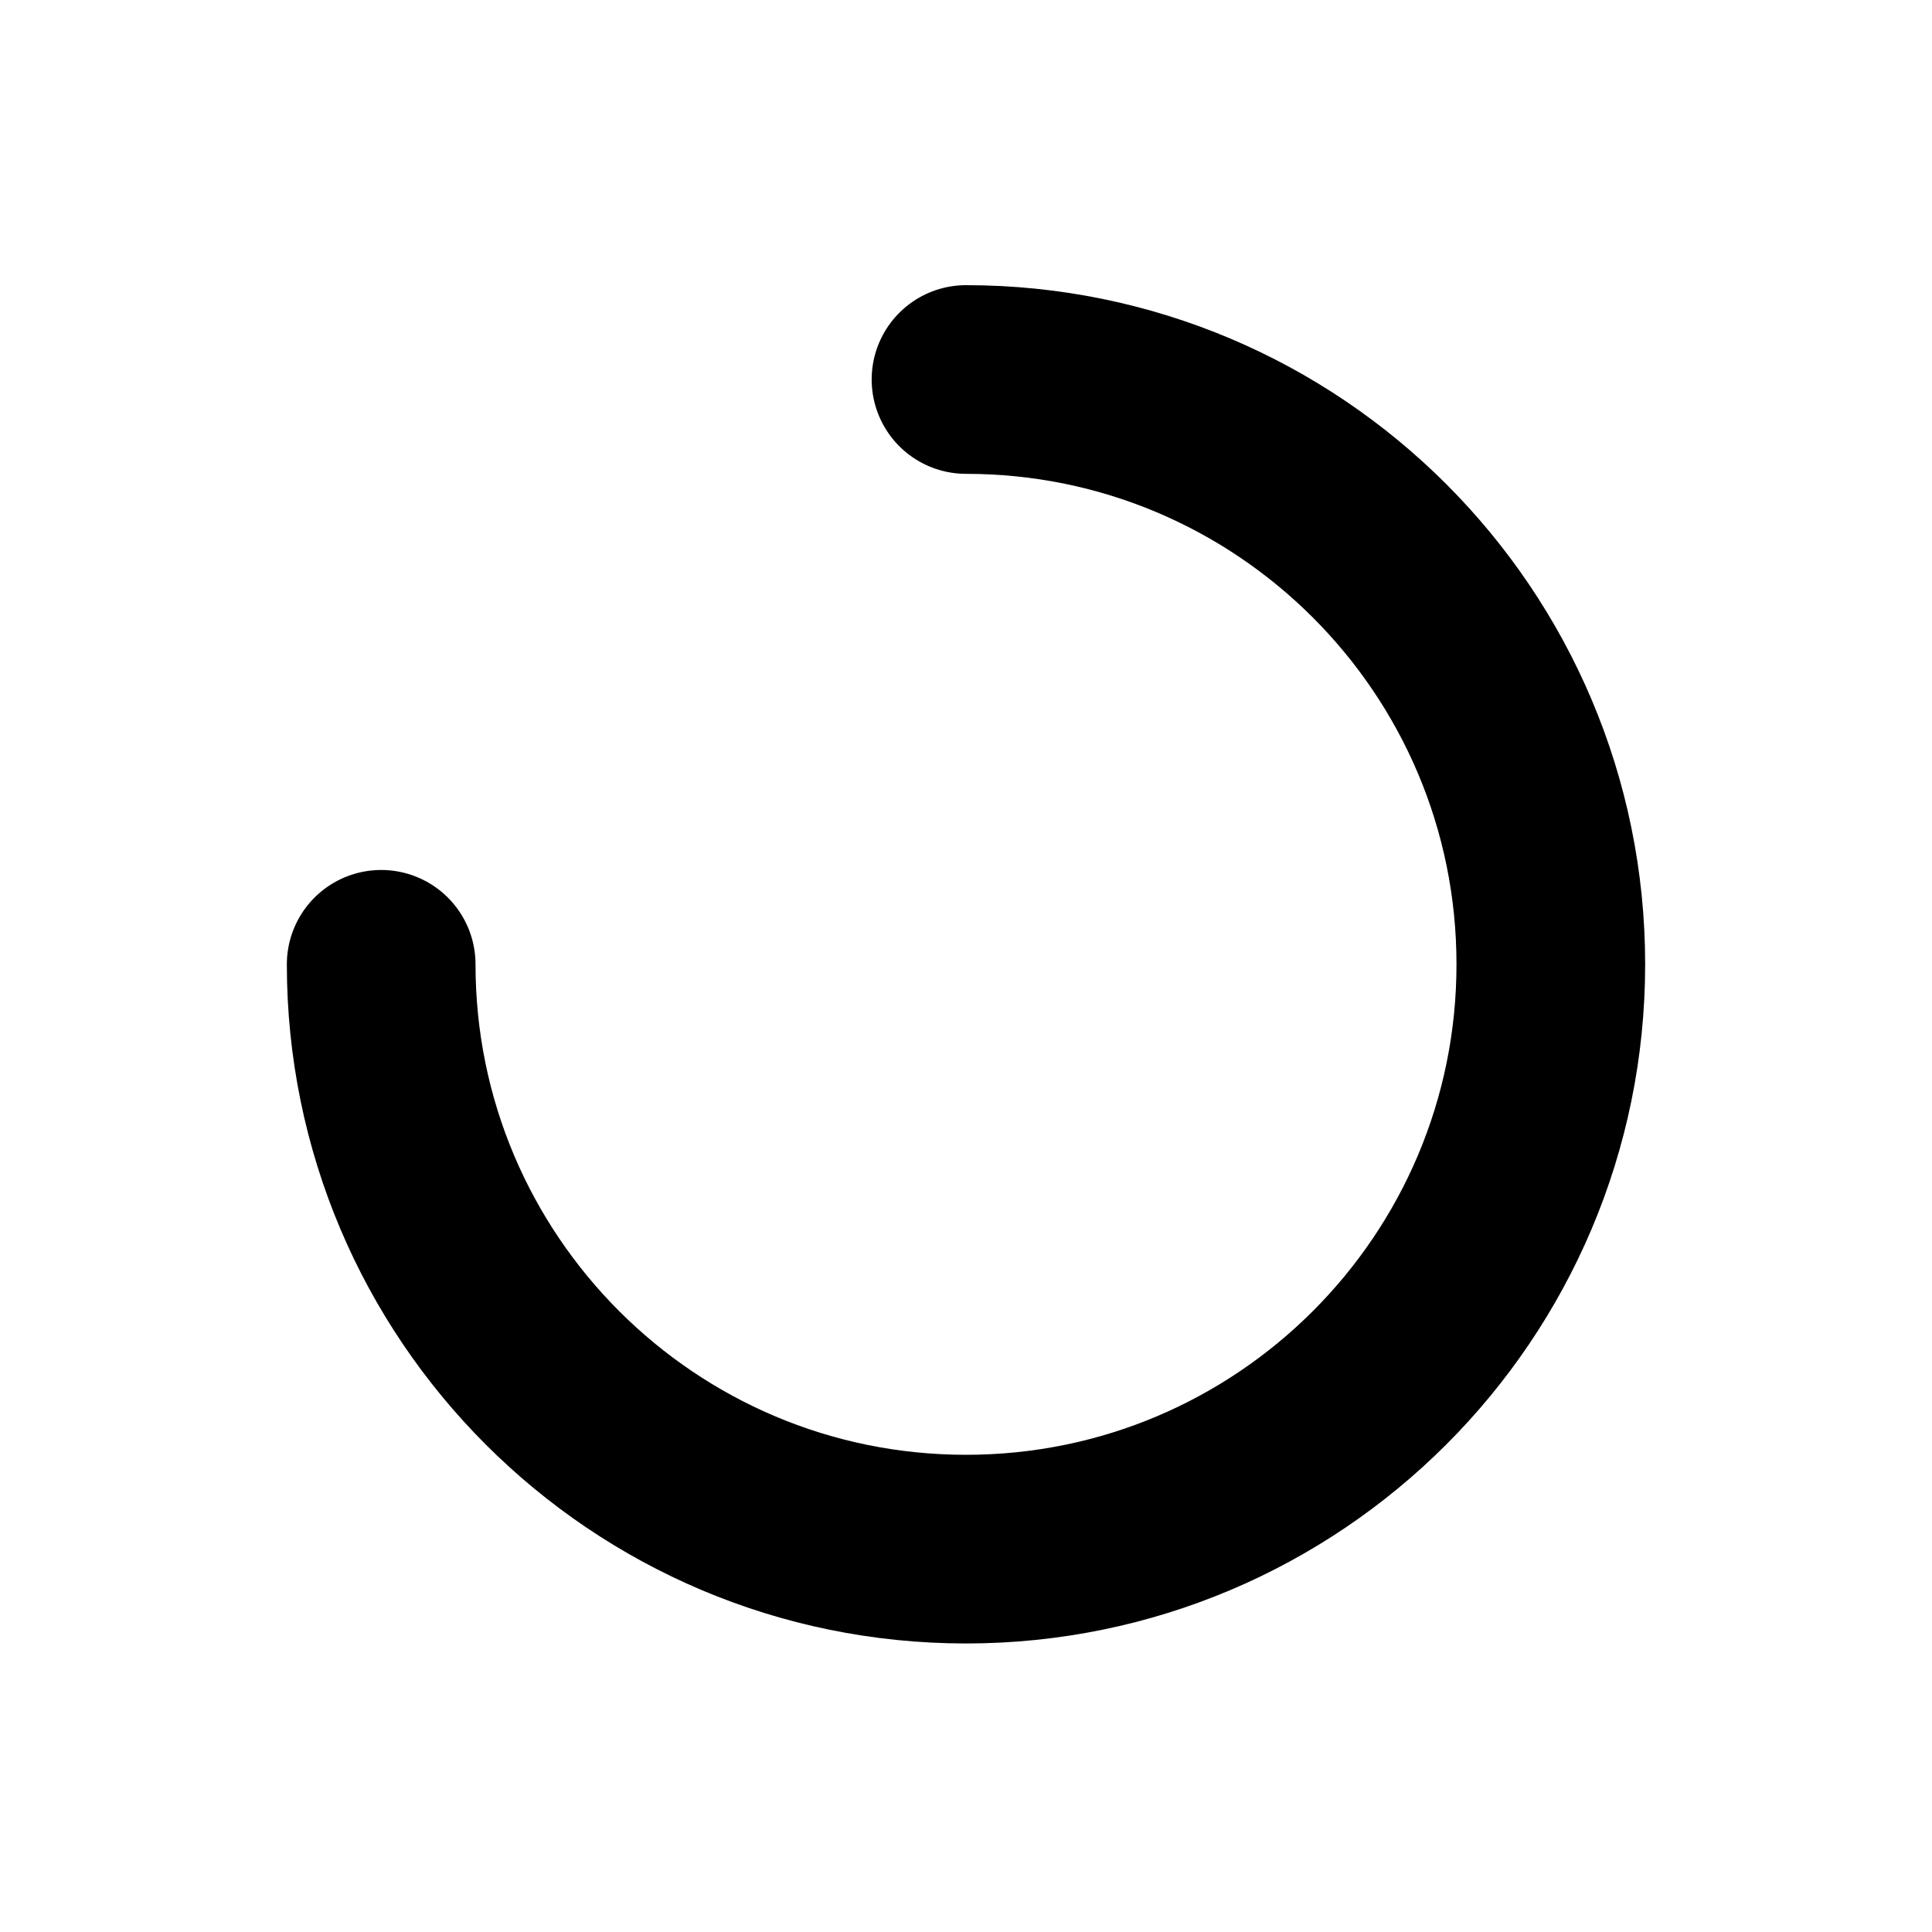
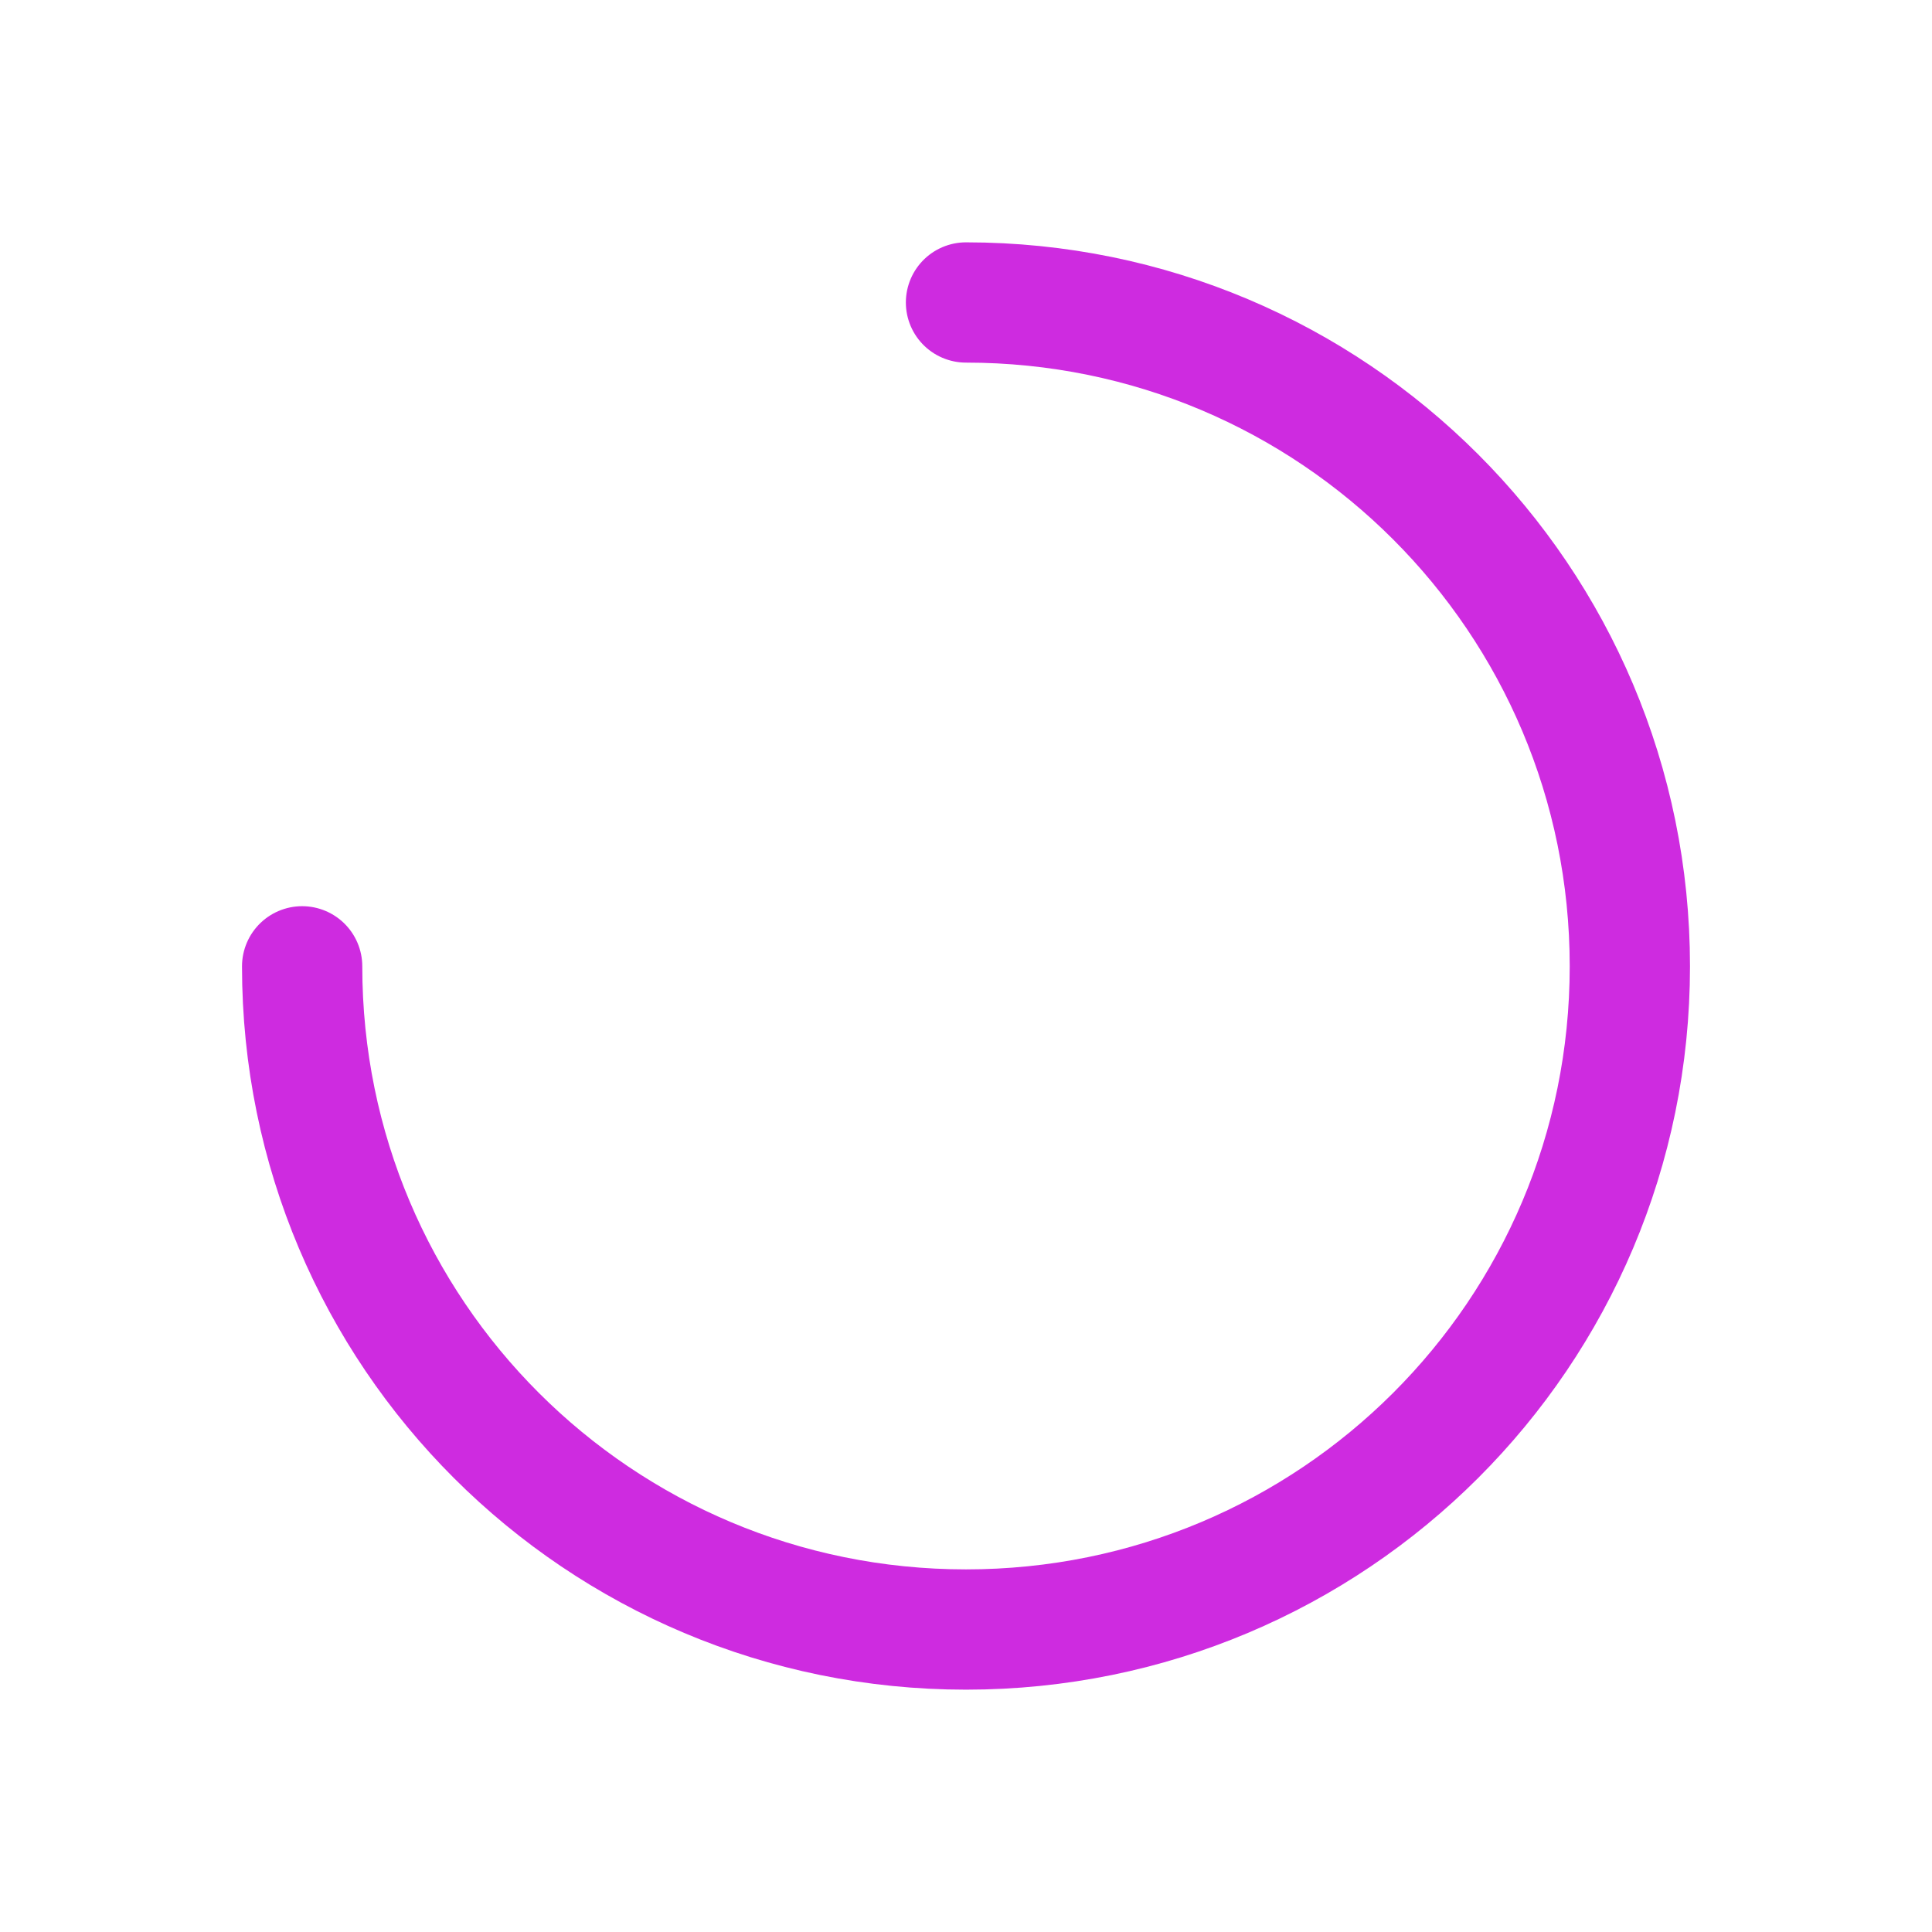
<svg xmlns="http://www.w3.org/2000/svg" version="1.1" x="0px" y="0px" viewBox="0 0 1024 1024" style="enable-background:new 0 0 1024 1024;" xml:space="preserve">
  <g>
</g>
-   <g id="_x32___x2013__Layer">
-     <path style="fill:none;stroke:#000000;stroke-width:100;stroke-linecap:round;stroke-miterlimit:10;" d="M512,201.143   c171.189,0,309.966,138.776,309.966,309.966S683.189,821.074,512,821.074   S202.034,682.297,202.034,511.108" />
+   <g id="_x33___x2013__Layer">
+     <path style="fill:none;stroke:#CE2BE0;stroke-width:63.75;stroke-linecap:round;stroke-miterlimit:10;" d="   M512,160.318c194.508,0,351.857,157.349,351.857,351.857   s-157.349,351.507-351.857,351.507S160.143,706.683,160.143,512.175" />
  </g>
</svg>
